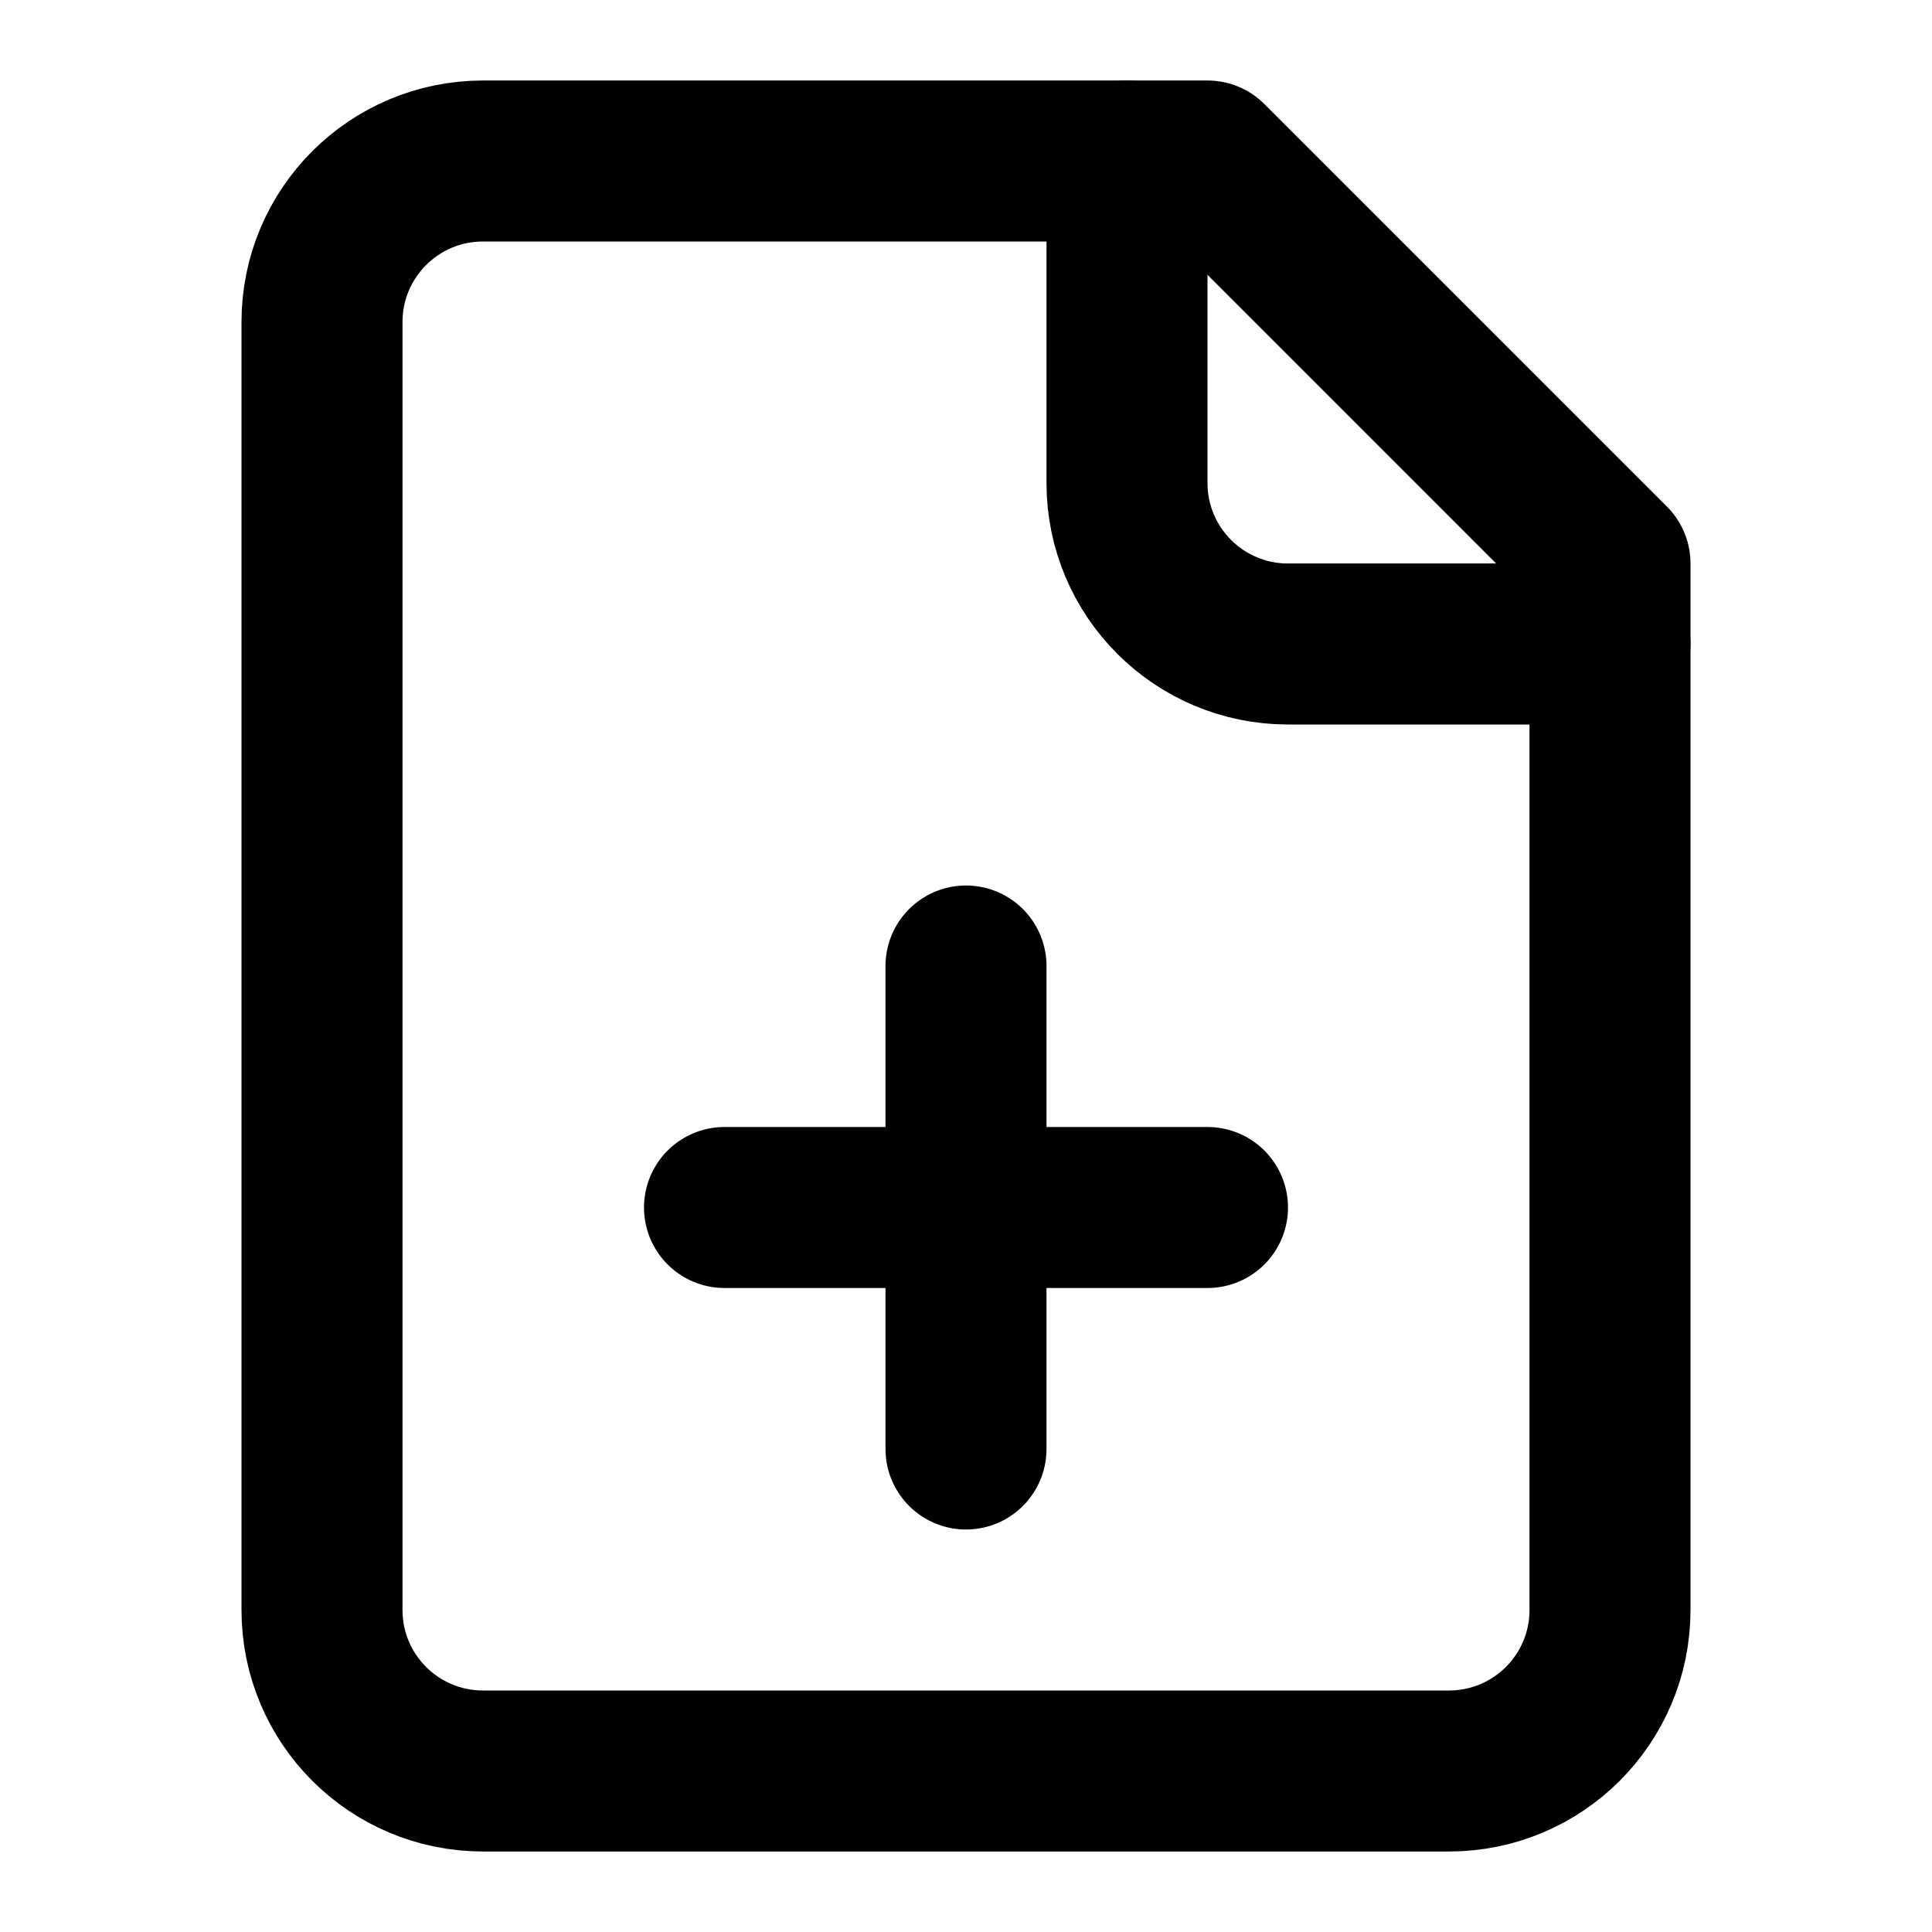
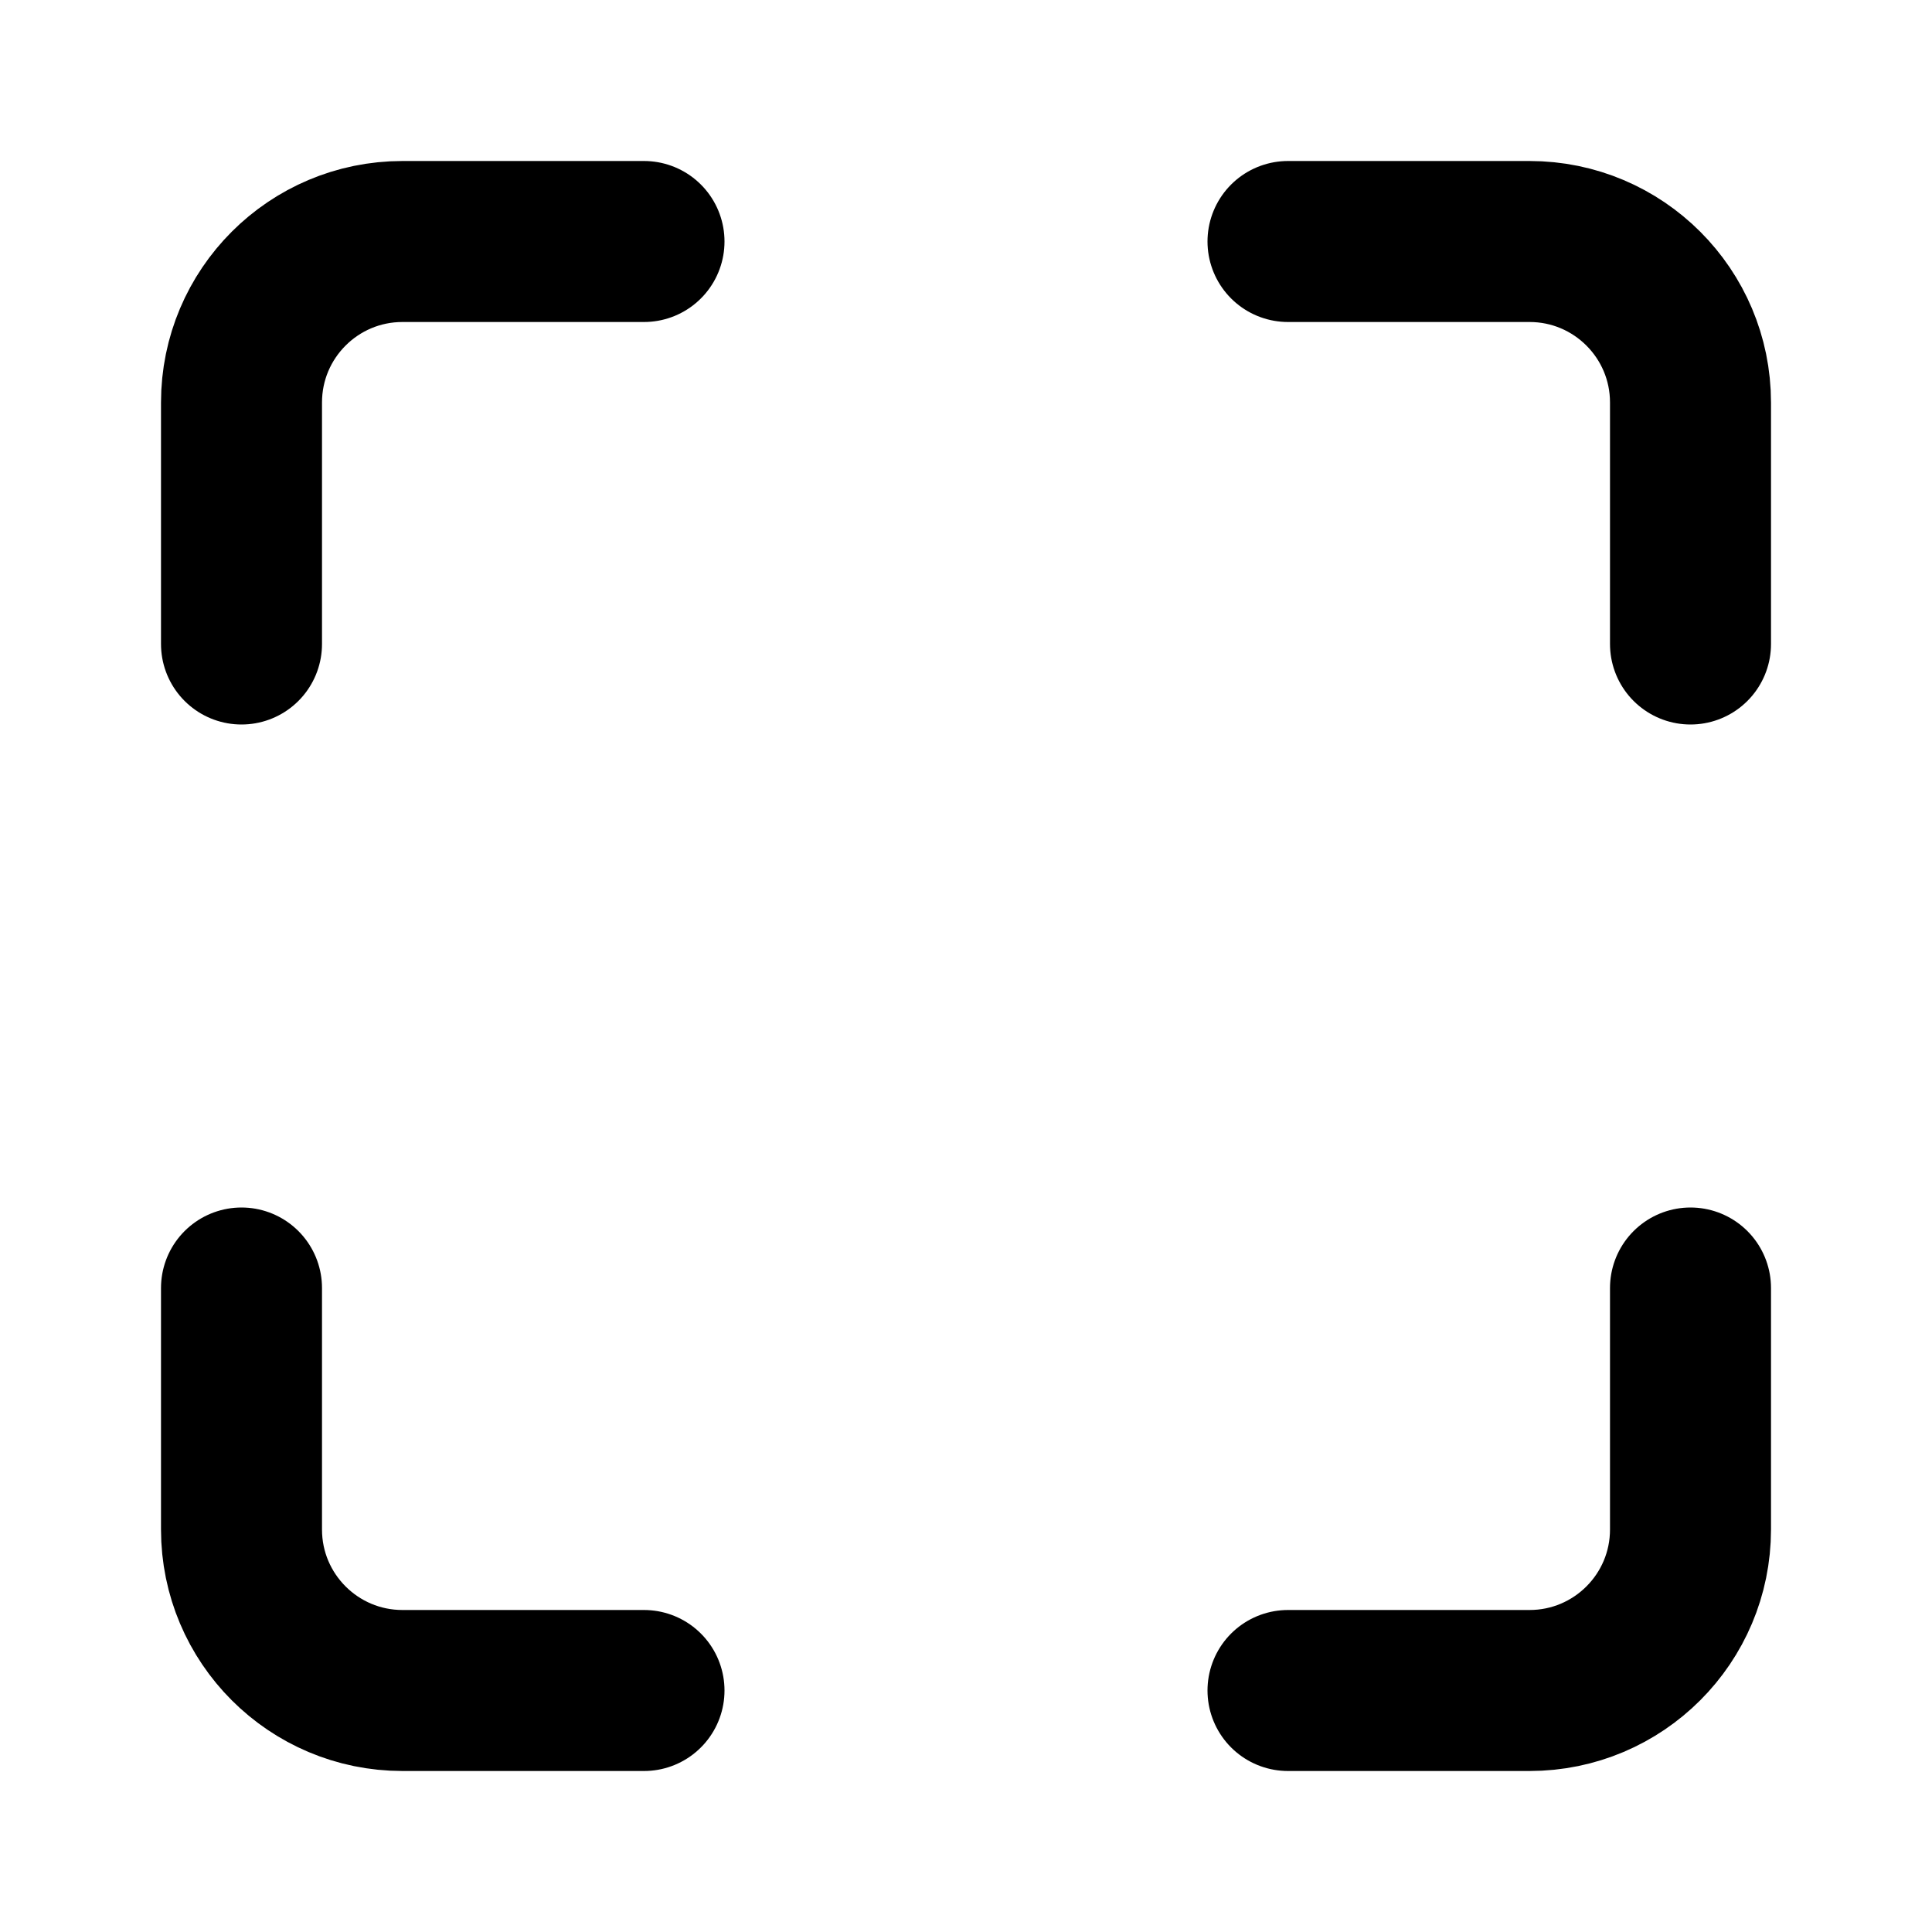
- <svg xmlns="http://www.w3.org/2000/svg" class="lucide lucide-file-plus" width="24" height="24" viewBox="0 0 24 24" fill="none" stroke="currentColor" stroke-width="2" stroke-linecap="round" stroke-linejoin="round">
-   <path d="M15 2H6a2 2 0 0 0-2 2v16a2 2 0 0 0 2 2h12a2 2 0 0 0 2-2V7Z" />
-   <path d="M14 2v4a2 2 0 0 0 2 2h4" />
-   <path d="M9 15h6" />
-   <path d="M12 18v-6" />
+ <svg xmlns="http://www.w3.org/2000/svg" class="lucide lucide-maximize" width="24" height="24" viewBox="0 0 24 24" fill="none" stroke="currentColor" stroke-width="2" stroke-linecap="round" stroke-linejoin="round">
+   <path d="M8 3H5a2 2 0 0 0-2 2v3" />
+   <path d="M21 8V5a2 2 0 0 0-2-2h-3" />
+   <path d="M3 16v3a2 2 0 0 0 2 2h3" />
+   <path d="M16 21h3a2 2 0 0 0 2-2v-3" />
</svg>
